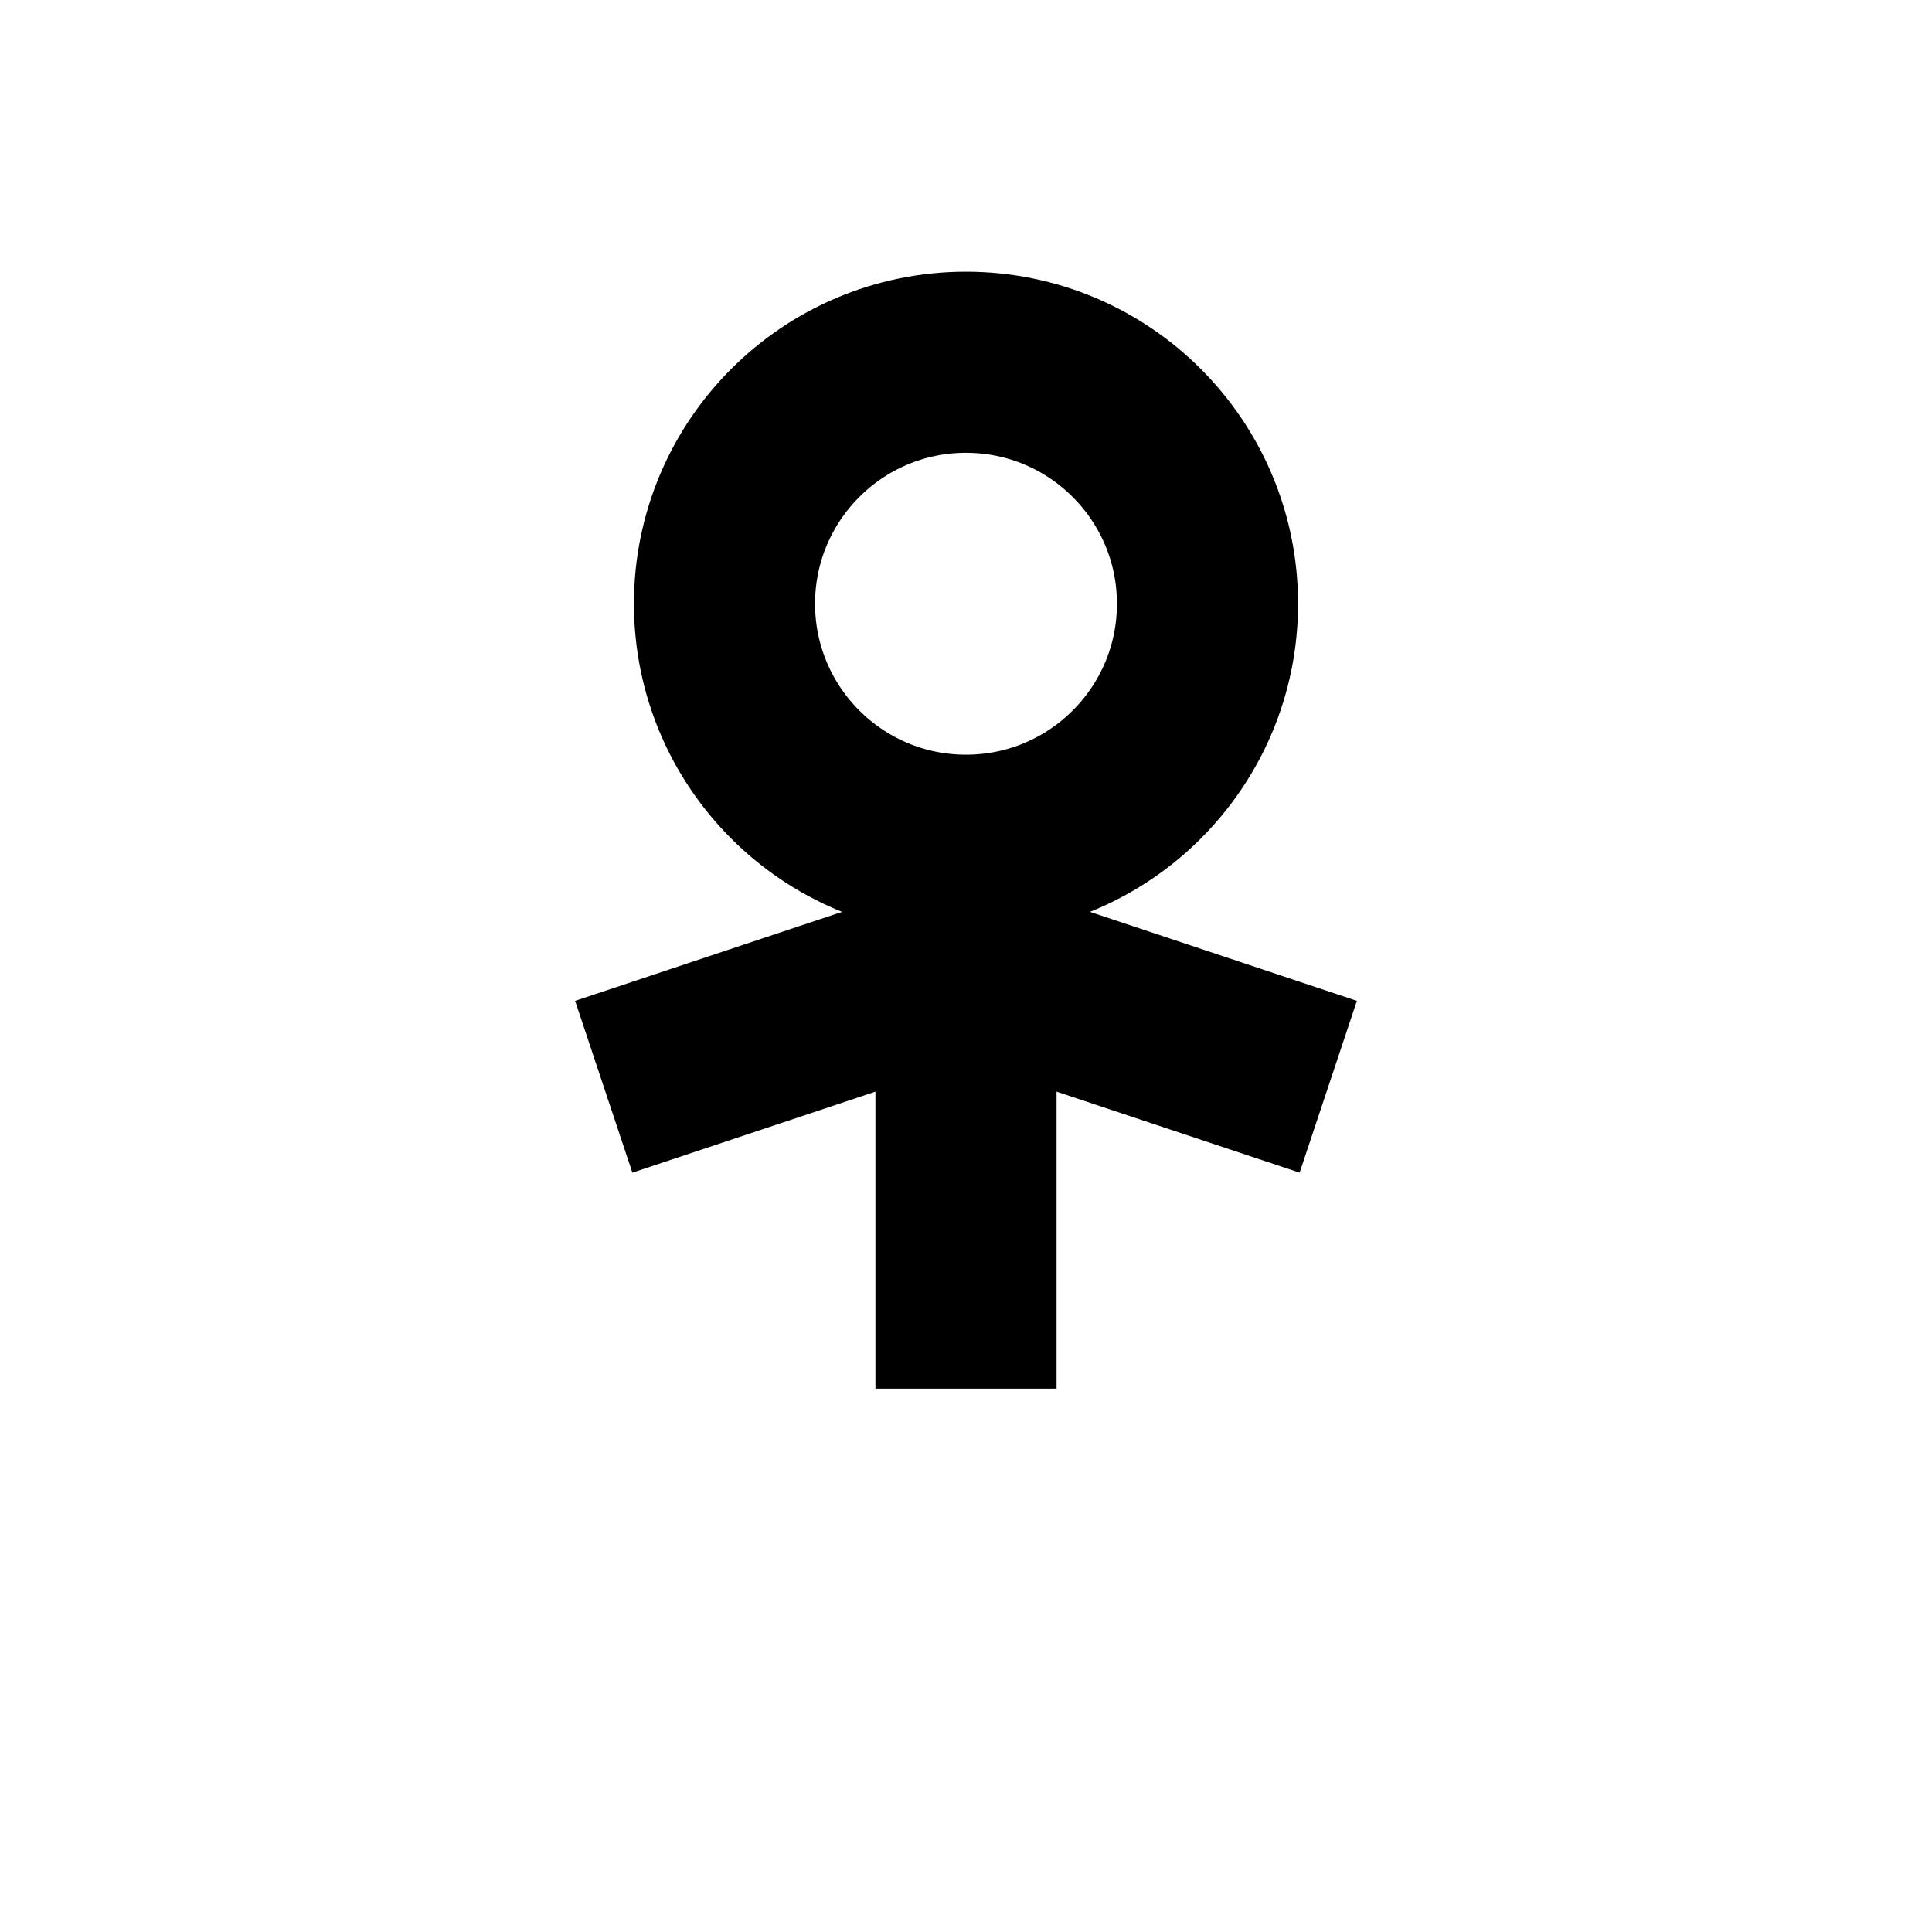
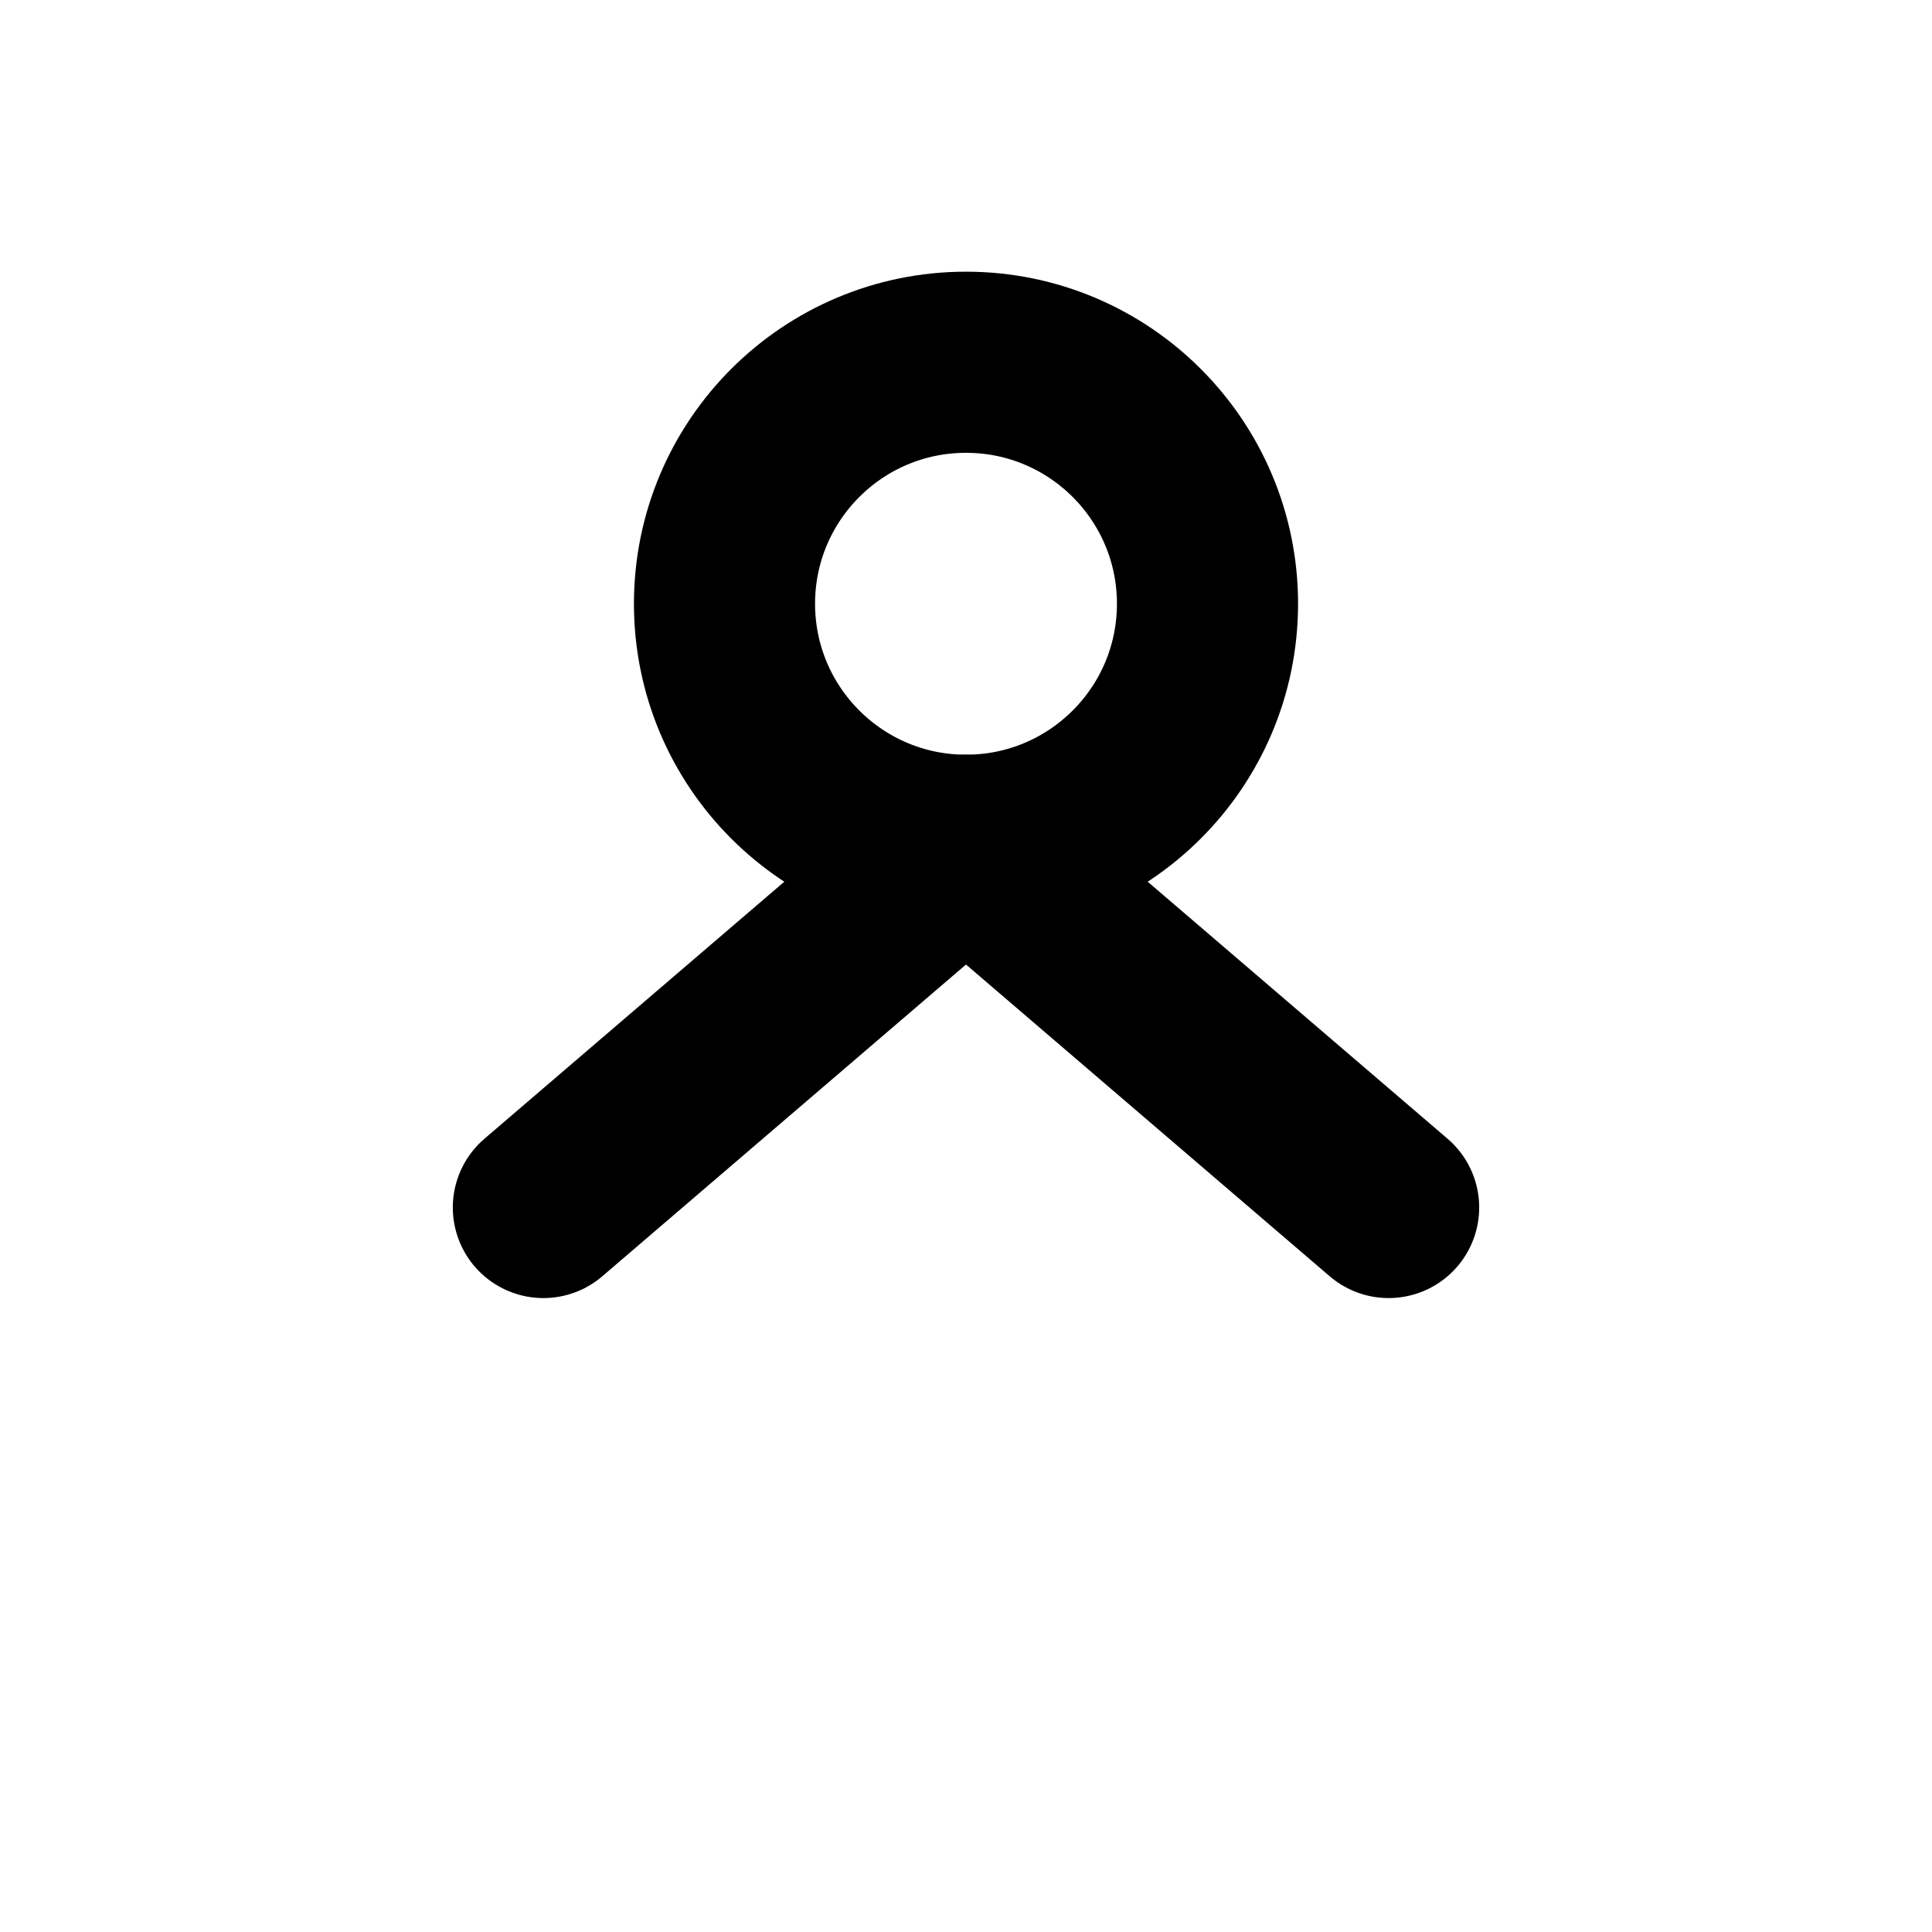
<svg xmlns="http://www.w3.org/2000/svg" width="64" height="64" viewBox="0 0 64 64">
  <circle cx="32" cy="20" r="8" fill="none" stroke="black" stroke-width="6" />
-   <line x1="32" y1="28" x2="32" y2="46" stroke="black" stroke-width="6" />
-   <line x1="20" y1="36" x2="32" y2="32" stroke="black" stroke-width="6" />
-   <line x1="44" y1="36" x2="32" y2="32" stroke="black" stroke-width="6" />
+   <path d="M18 40 L32 28 L46 40" fill="none" stroke="black" stroke-width="6" stroke-linecap="round" stroke-linejoin="round" />
</svg>
